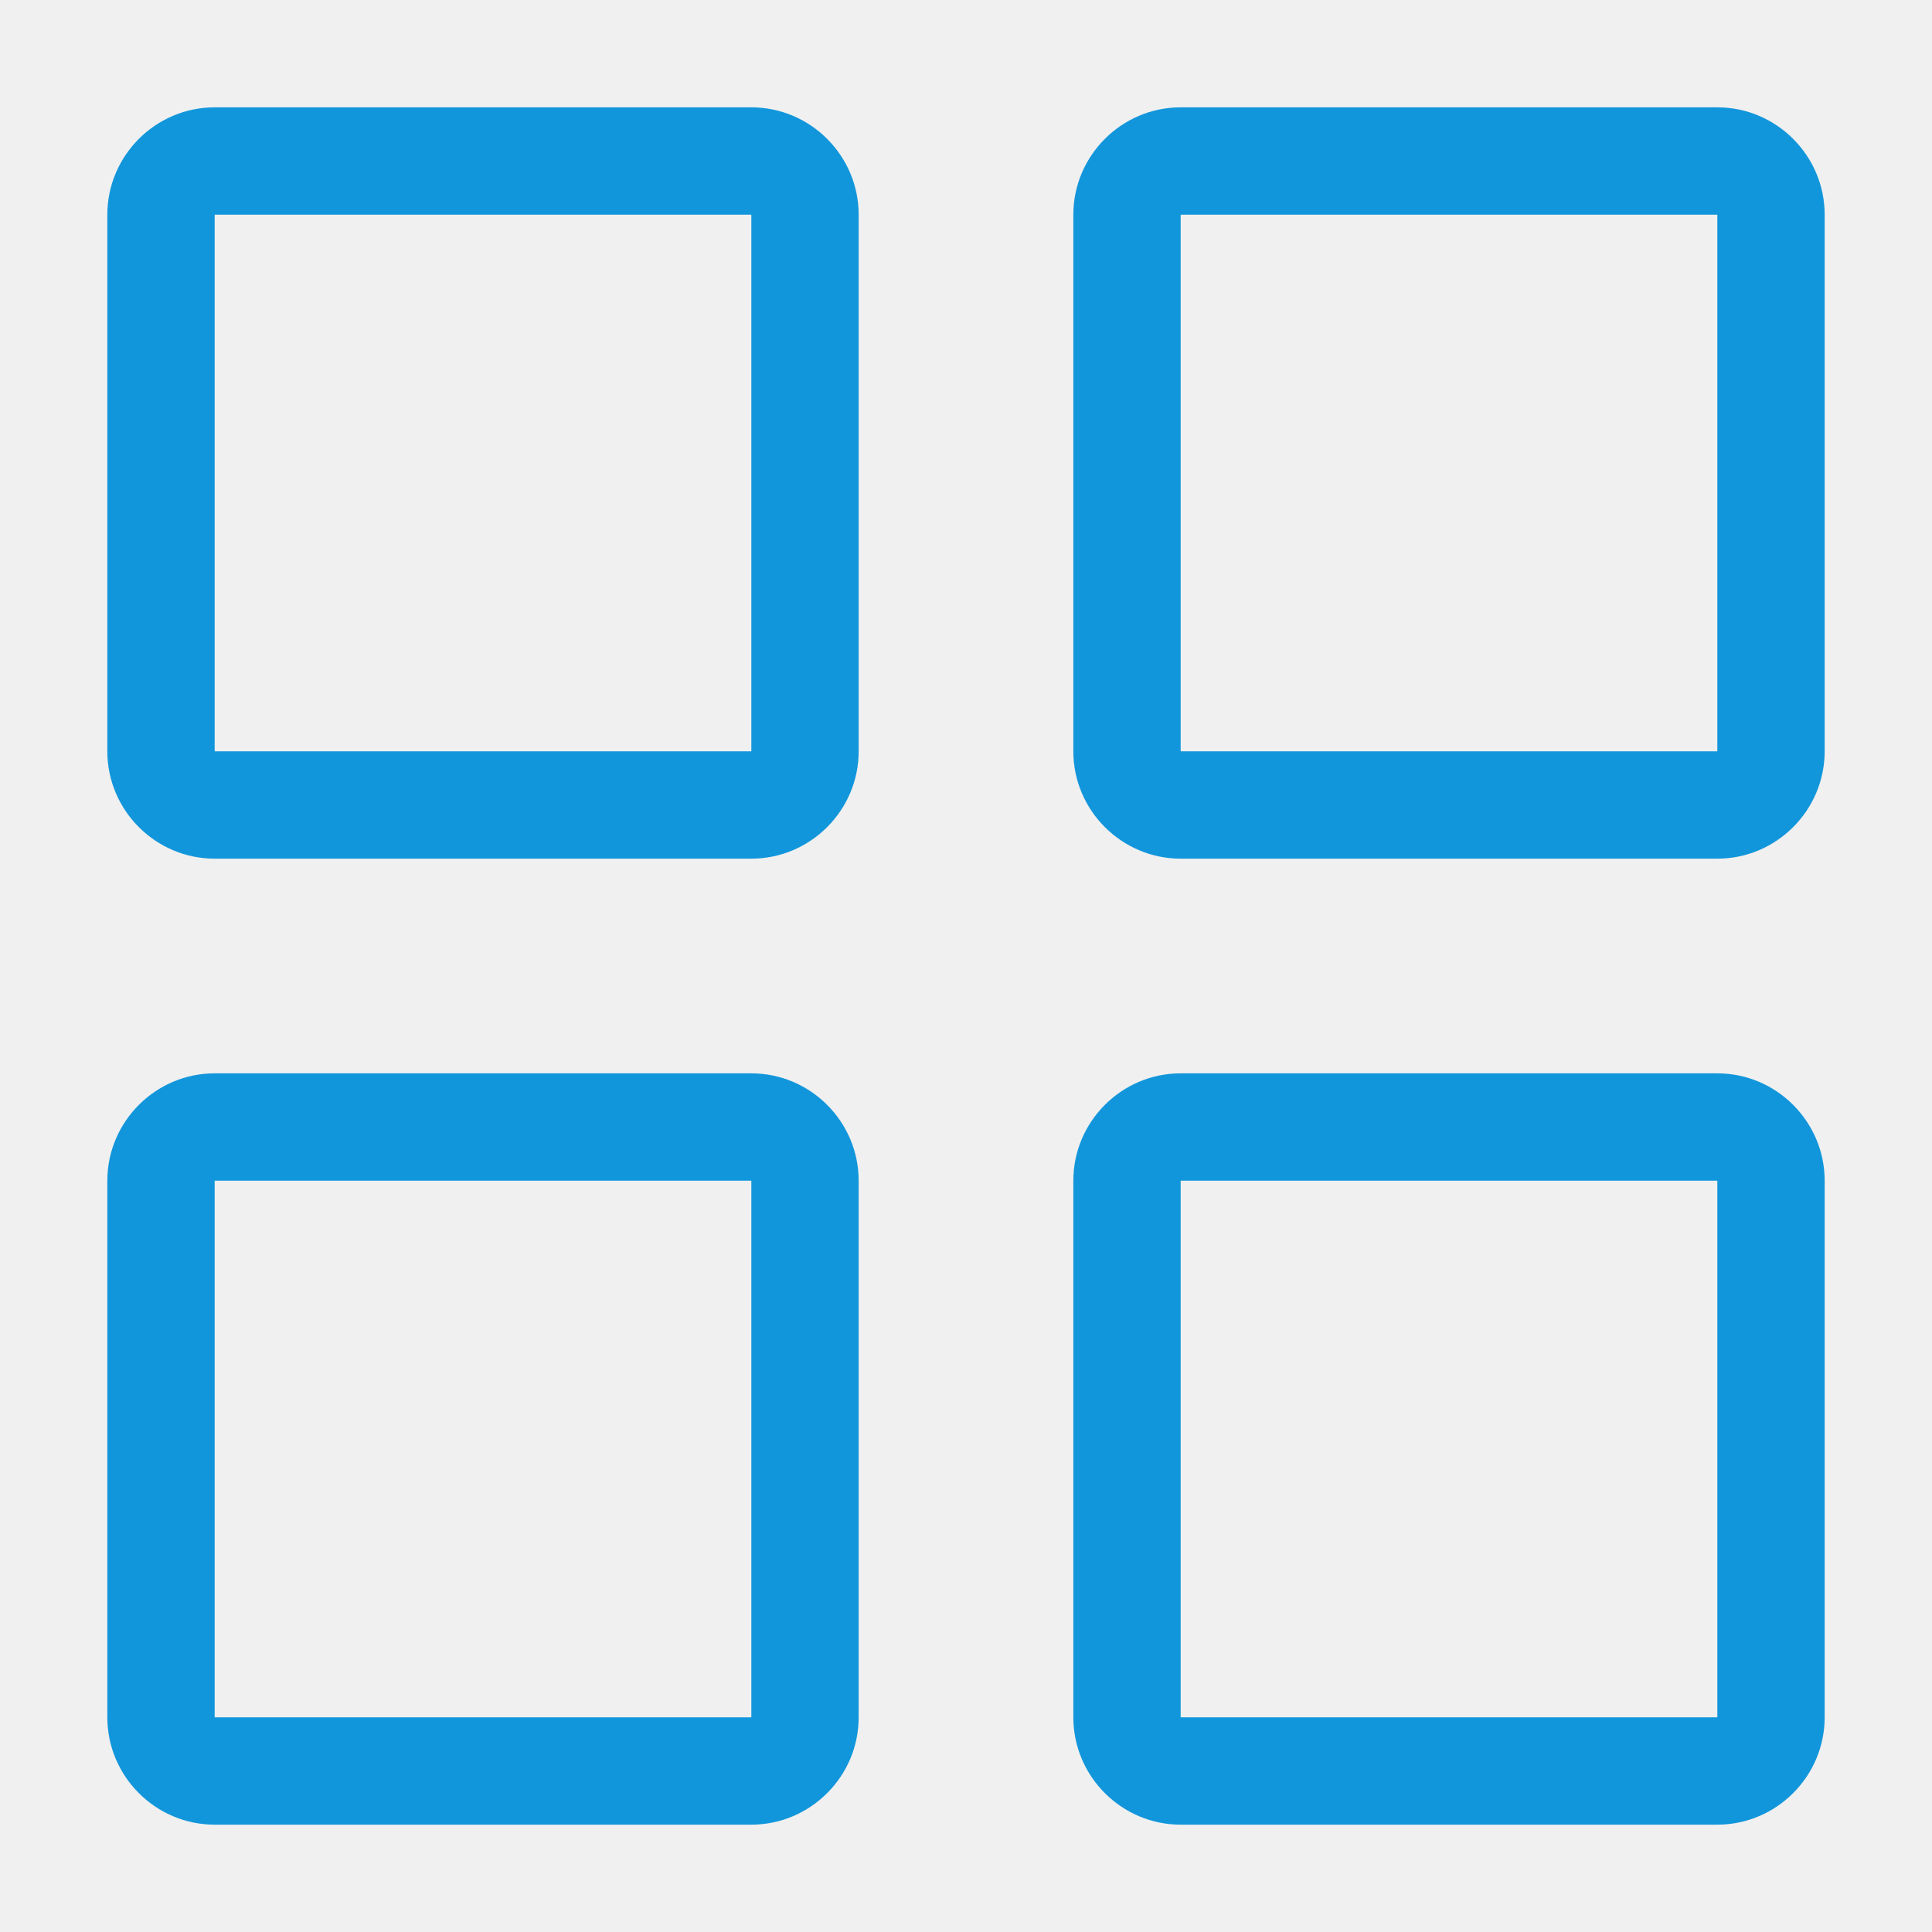
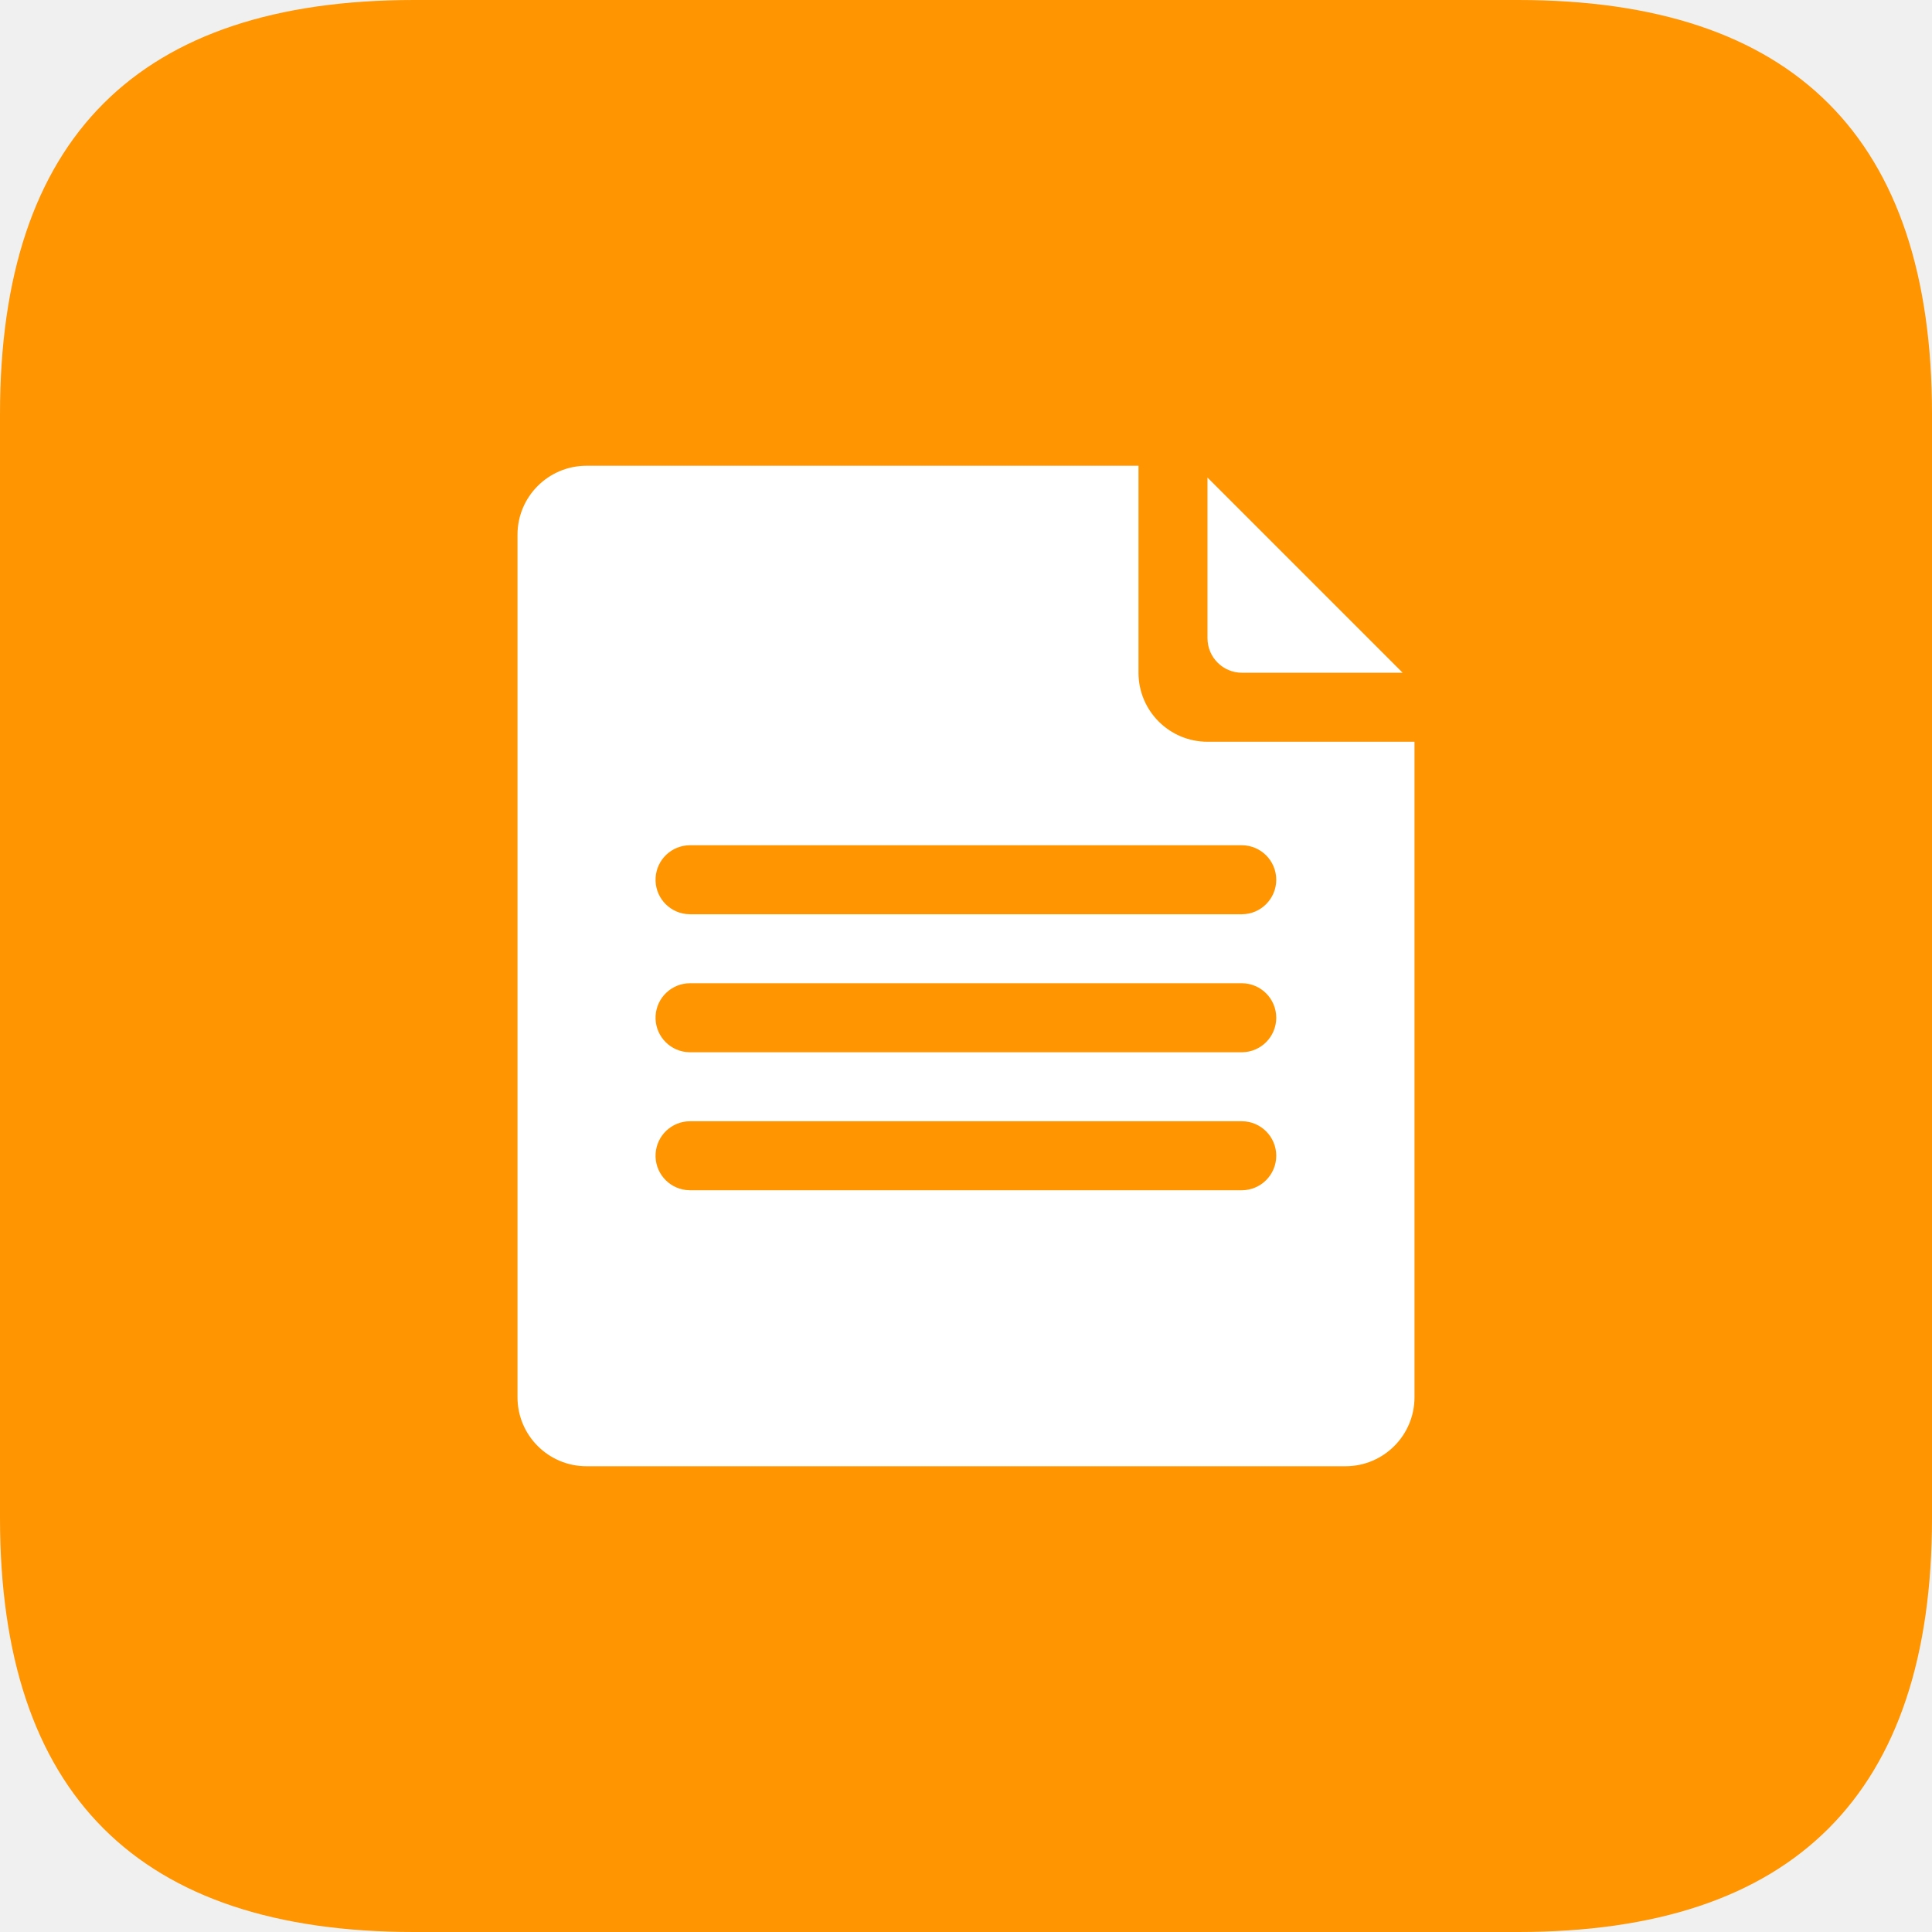
- <svg xmlns="http://www.w3.org/2000/svg" t="1748428150982" class="icon" viewBox="0 0 1024 1024" version="1.1" p-id="77324" width="200" height="200">
-   <path d="M398.222 113.778l0 284.444L113.778 398.222 113.778 113.778 398.222 113.778M398.222 56.889 113.778 56.889C82.489 56.889 56.889 82.489 56.889 113.778l0 284.444c0 31.289 25.6 56.889 56.889 56.889l284.444 0c31.289 0 56.889-25.6 56.889-56.889L455.111 113.778C455.111 82.489 429.511 56.889 398.222 56.889L398.222 56.889zM398.222 625.778l0 284.444L113.778 910.222l0-284.444L398.222 625.778M398.222 568.889 113.778 568.889c-31.289 0-56.889 25.6-56.889 56.889l0 284.444c0 31.289 25.6 56.889 56.889 56.889l284.444 0c31.289 0 56.889-25.6 56.889-56.889l0-284.444C455.111 594.489 429.511 568.889 398.222 568.889L398.222 568.889zM910.222 113.778l0 284.444-284.444 0L625.778 113.778 910.222 113.778M910.222 56.889l-284.444 0c-31.289 0-56.889 25.6-56.889 56.889l0 284.444c0 31.289 25.6 56.889 56.889 56.889l284.444 0c31.289 0 56.889-25.6 56.889-56.889L967.111 113.778C967.111 82.489 941.511 56.889 910.222 56.889L910.222 56.889zM910.222 625.778l0 284.444-284.444 0 0-284.444L910.222 625.778M910.222 568.889l-284.444 0c-31.289 0-56.889 25.6-56.889 56.889l0 284.444c0 31.289 25.6 56.889 56.889 56.889l284.444 0c31.289 0 56.889-25.6 56.889-56.889l0-284.444C967.111 594.489 941.511 568.889 910.222 568.889L910.222 568.889z" fill="#1296db" p-id="77325" />
+ <svg xmlns="http://www.w3.org/2000/svg" t="1748482359812" class="icon" viewBox="0 0 1024 1024" version="1.1" p-id="96194" width="200" height="200">
+   <path d="M0 0m219.429 0l585.143 0q219.429 0 219.429 219.429l0 585.143q0 219.429-219.429 219.429l-585.143 0q-219.429 0-219.429-219.429l0-585.143q0-219.429 219.429-219.429Z" fill="#FF9500" p-id="96195" />
+   <path d="M603.429 246.857v109.714a36.571 36.571 0 0 0 36.571 36.571h109.714v347.429a36.571 36.571 0 0 1-36.571 36.571H310.857a36.571 36.571 0 0 1-36.571-36.571v-457.143a36.571 36.571 0 0 1 36.571-36.571h292.571z m54.857 347.429H365.714a18.286 18.286 0 0 0-2.139 36.443L365.714 630.857h292.571a18.286 18.286 0 0 0 0-36.571z m0-73.143H365.714a18.286 18.286 0 0 0-2.139 36.443L365.714 557.714h292.571a18.286 18.286 0 0 0 0-36.571z m0-73.143H365.714a18.286 18.286 0 0 0-2.139 36.443L365.714 484.571h292.571a18.286 18.286 0 0 0 0-36.571z" fill="#FFFFFF" p-id="96196" />
+   <path d="M640 253.129l103.442 103.442H658.286a18.286 18.286 0 0 1-18.286-18.286v-85.157z" fill="#FFFFFF" p-id="96197" />
</svg>
